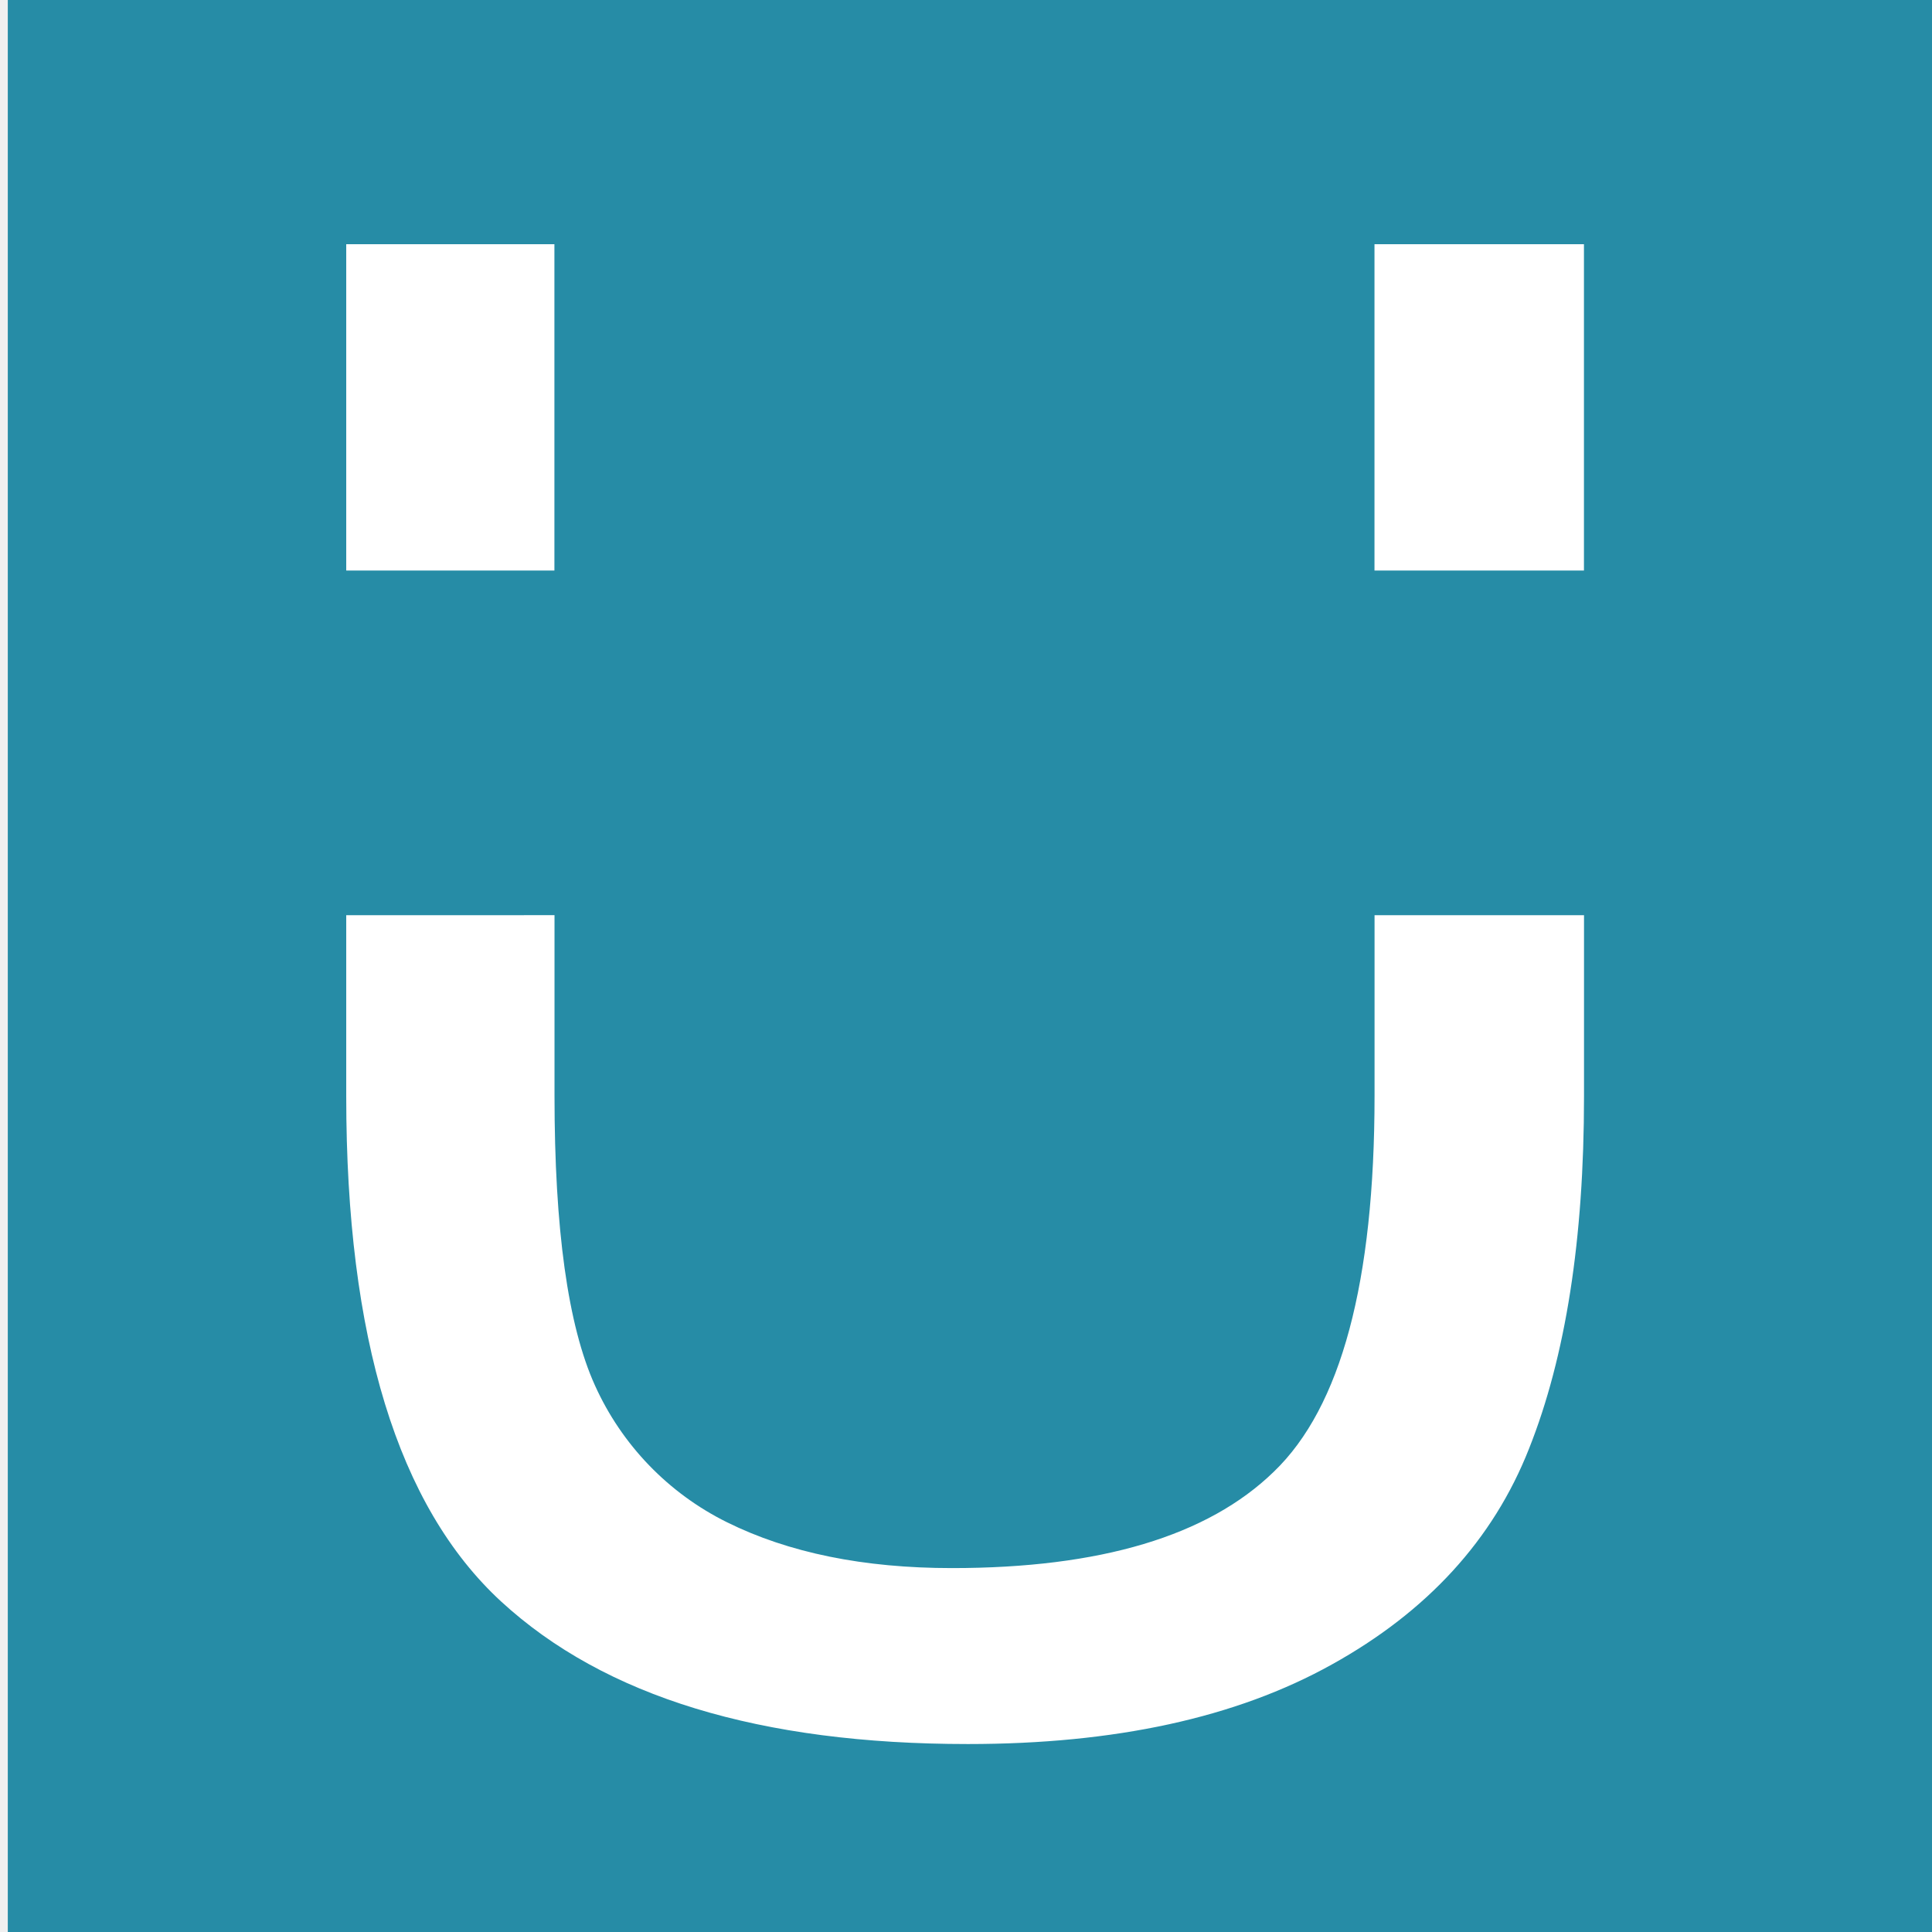
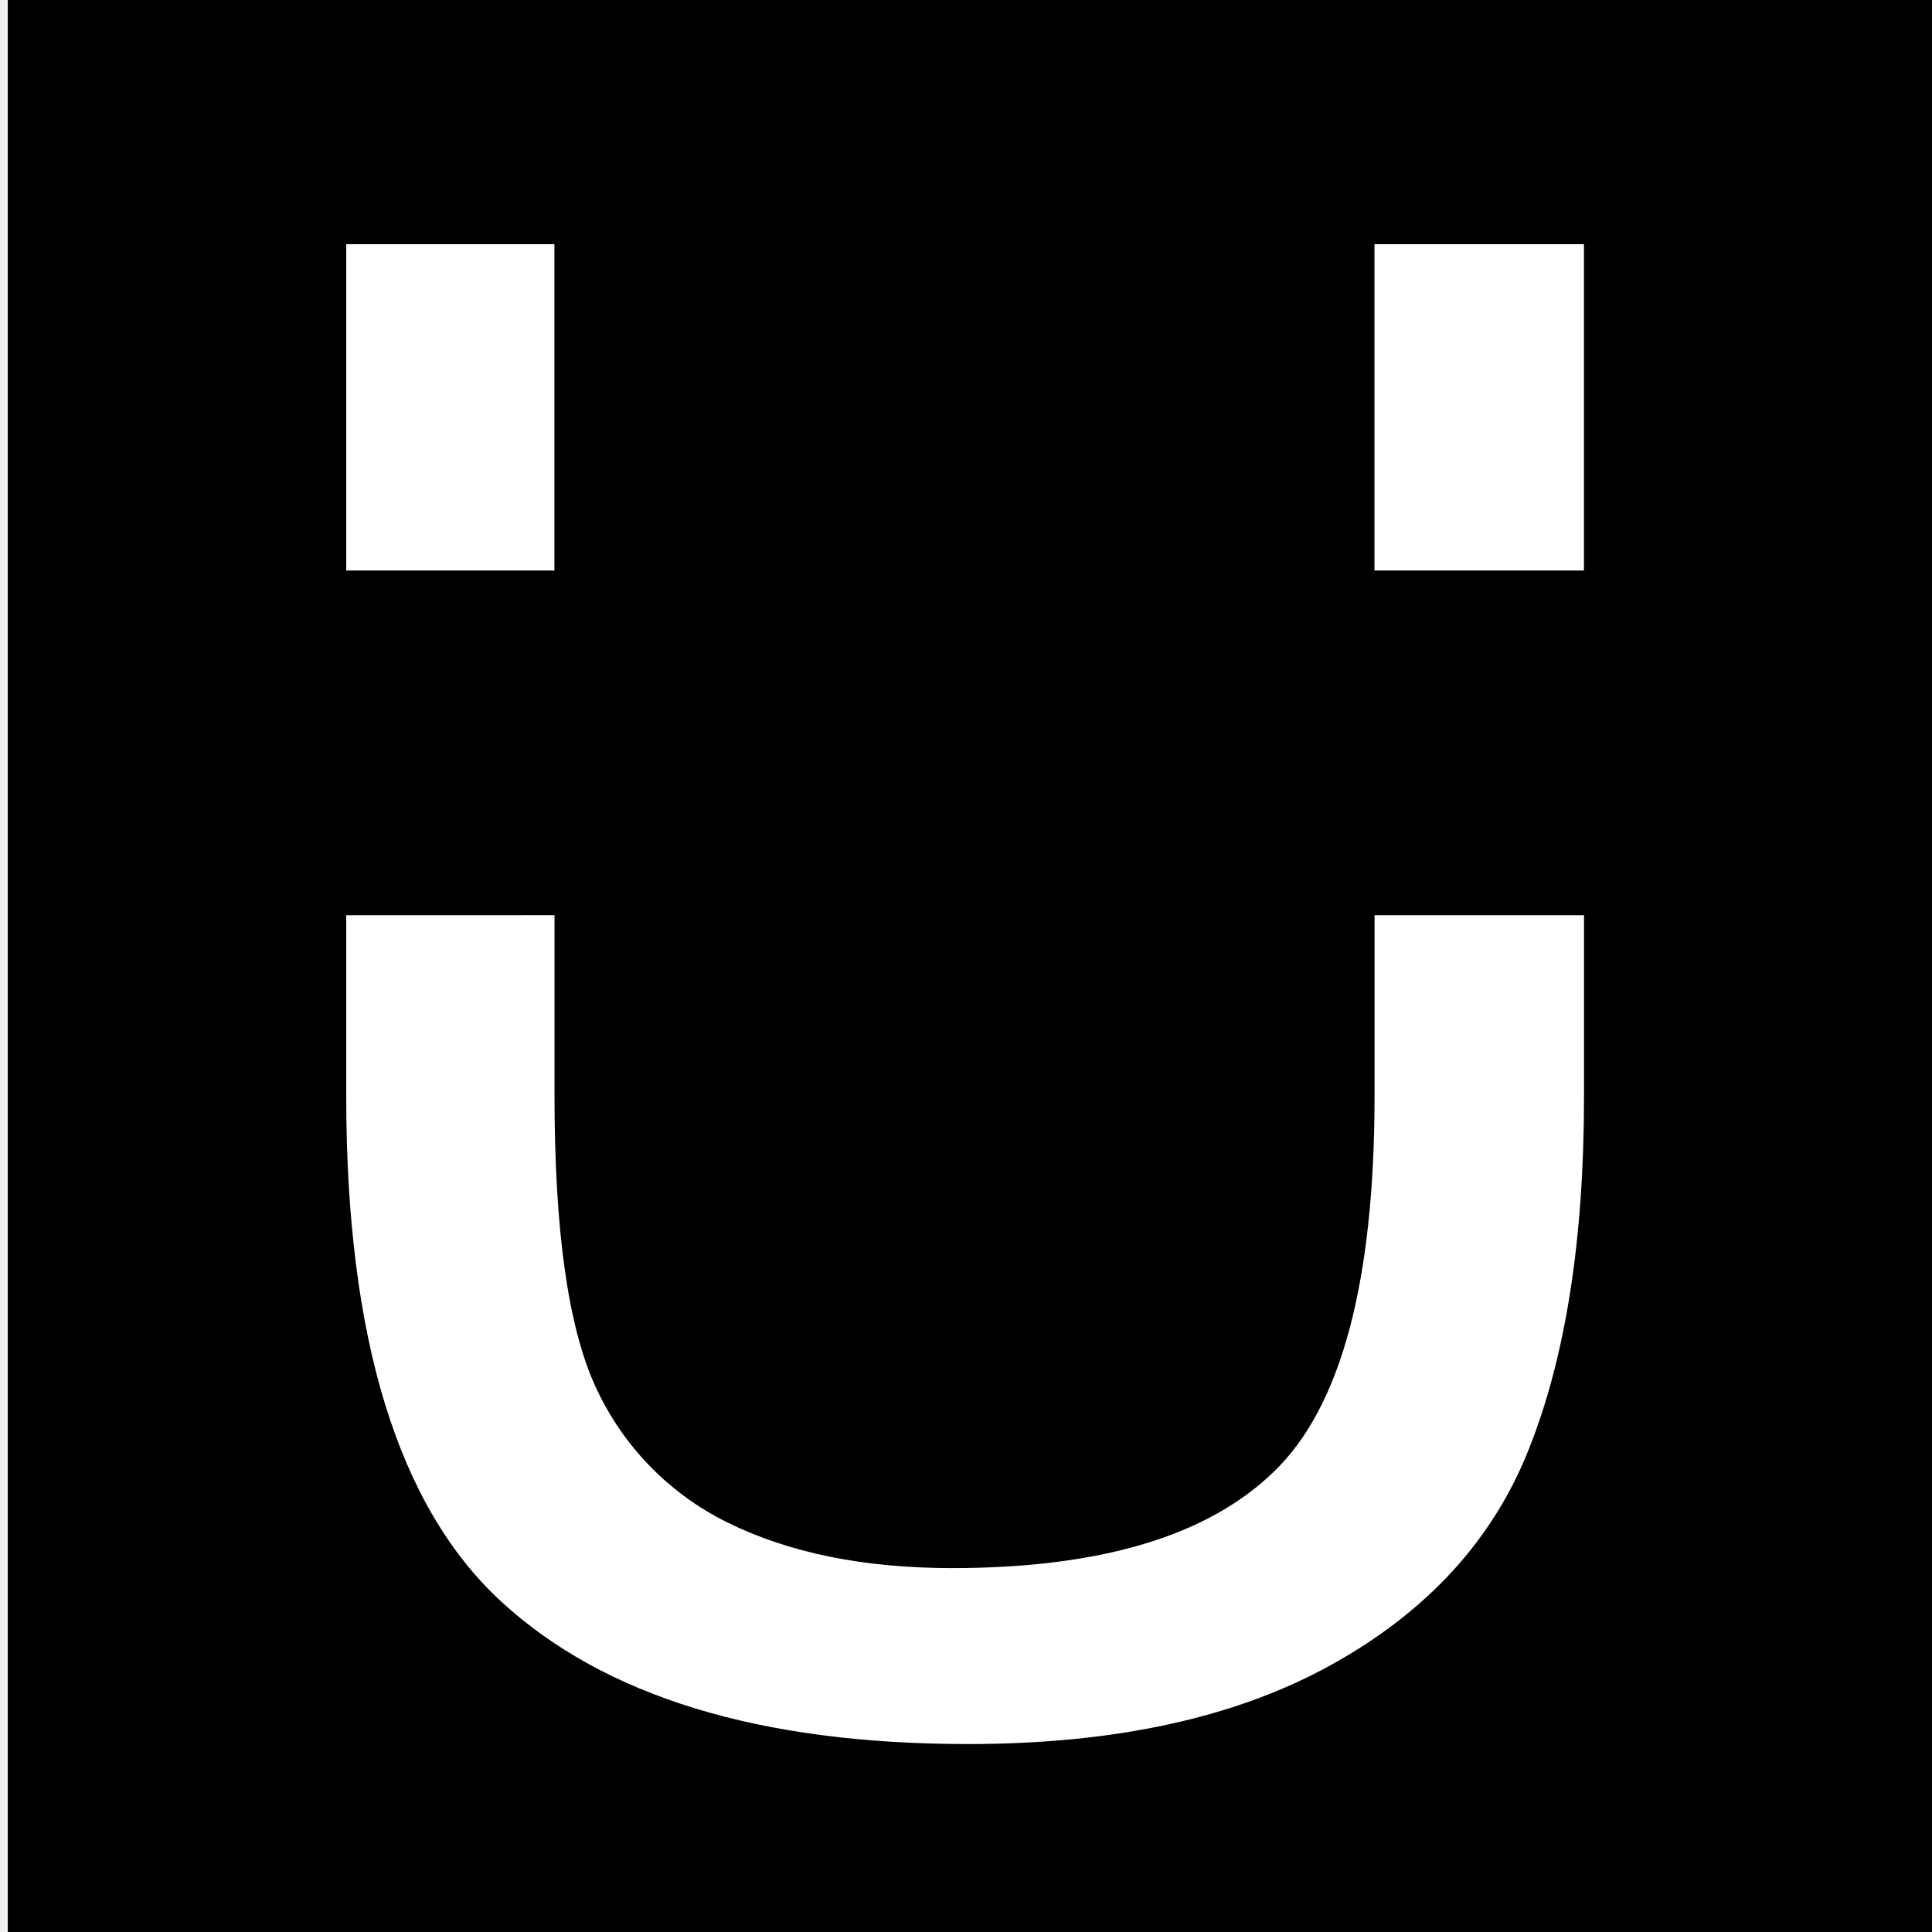
<svg xmlns="http://www.w3.org/2000/svg" width="153mm" height="153mm" viewBox="0 0 153 153" version="1.1" id="svg5" xml:space="preserve">
  <defs id="defs2" />
  <g id="layer1">
-     <path fill="#268ca6" d="M 0.617,-0.027 H 153.834 V 153.191 H 0.617 Z" id="path28473" style="stroke-width:20.429" />
+     <path fill="#268ca6" d="M 0.617,-0.027 H 153.834 V 153.191 H 0.617 Z" id="path28473" style="stroke-width:20.429;fill:#000000" />
    <path fill="#ffffff" d="m 27.419,19.34 v 25.843 h 16.486 V 19.34 Z m 81.43,0 v 25.843 h 16.588 V 19.34 Z M 27.419,72.476 v 14.362 c 0,19.101 4.085,32.441 12.257,39.98 8.212,7.558 20.531,11.297 36.977,11.297 11.644,0 21.246,-2.084 28.805,-6.292 7.559,-4.188 12.789,-9.888 15.629,-17.099 2.903,-7.293 4.355,-16.588 4.355,-27.886 V 72.476 H 108.854 v 14.3 c 0,14.75 -2.656,24.658 -7.968,29.765 -5.25,5.108 -13.769,7.64 -25.495,7.64 -6.988,0 -12.931,-1.205 -17.834,-3.637 A 22.329,22.329 0 0 1 47.117,109.717 C 44.971,104.978 43.913,97.317 43.913,86.755 V 72.475 Z" font-family="'Arial Narrow'" font-size="15.533px" font-stretch="condensed" style="line-height:1.03;-inkscape-font-specification:'Arial Narrow Condensed';stroke-width:20.429" id="path28475" />
  </g>
</svg>
